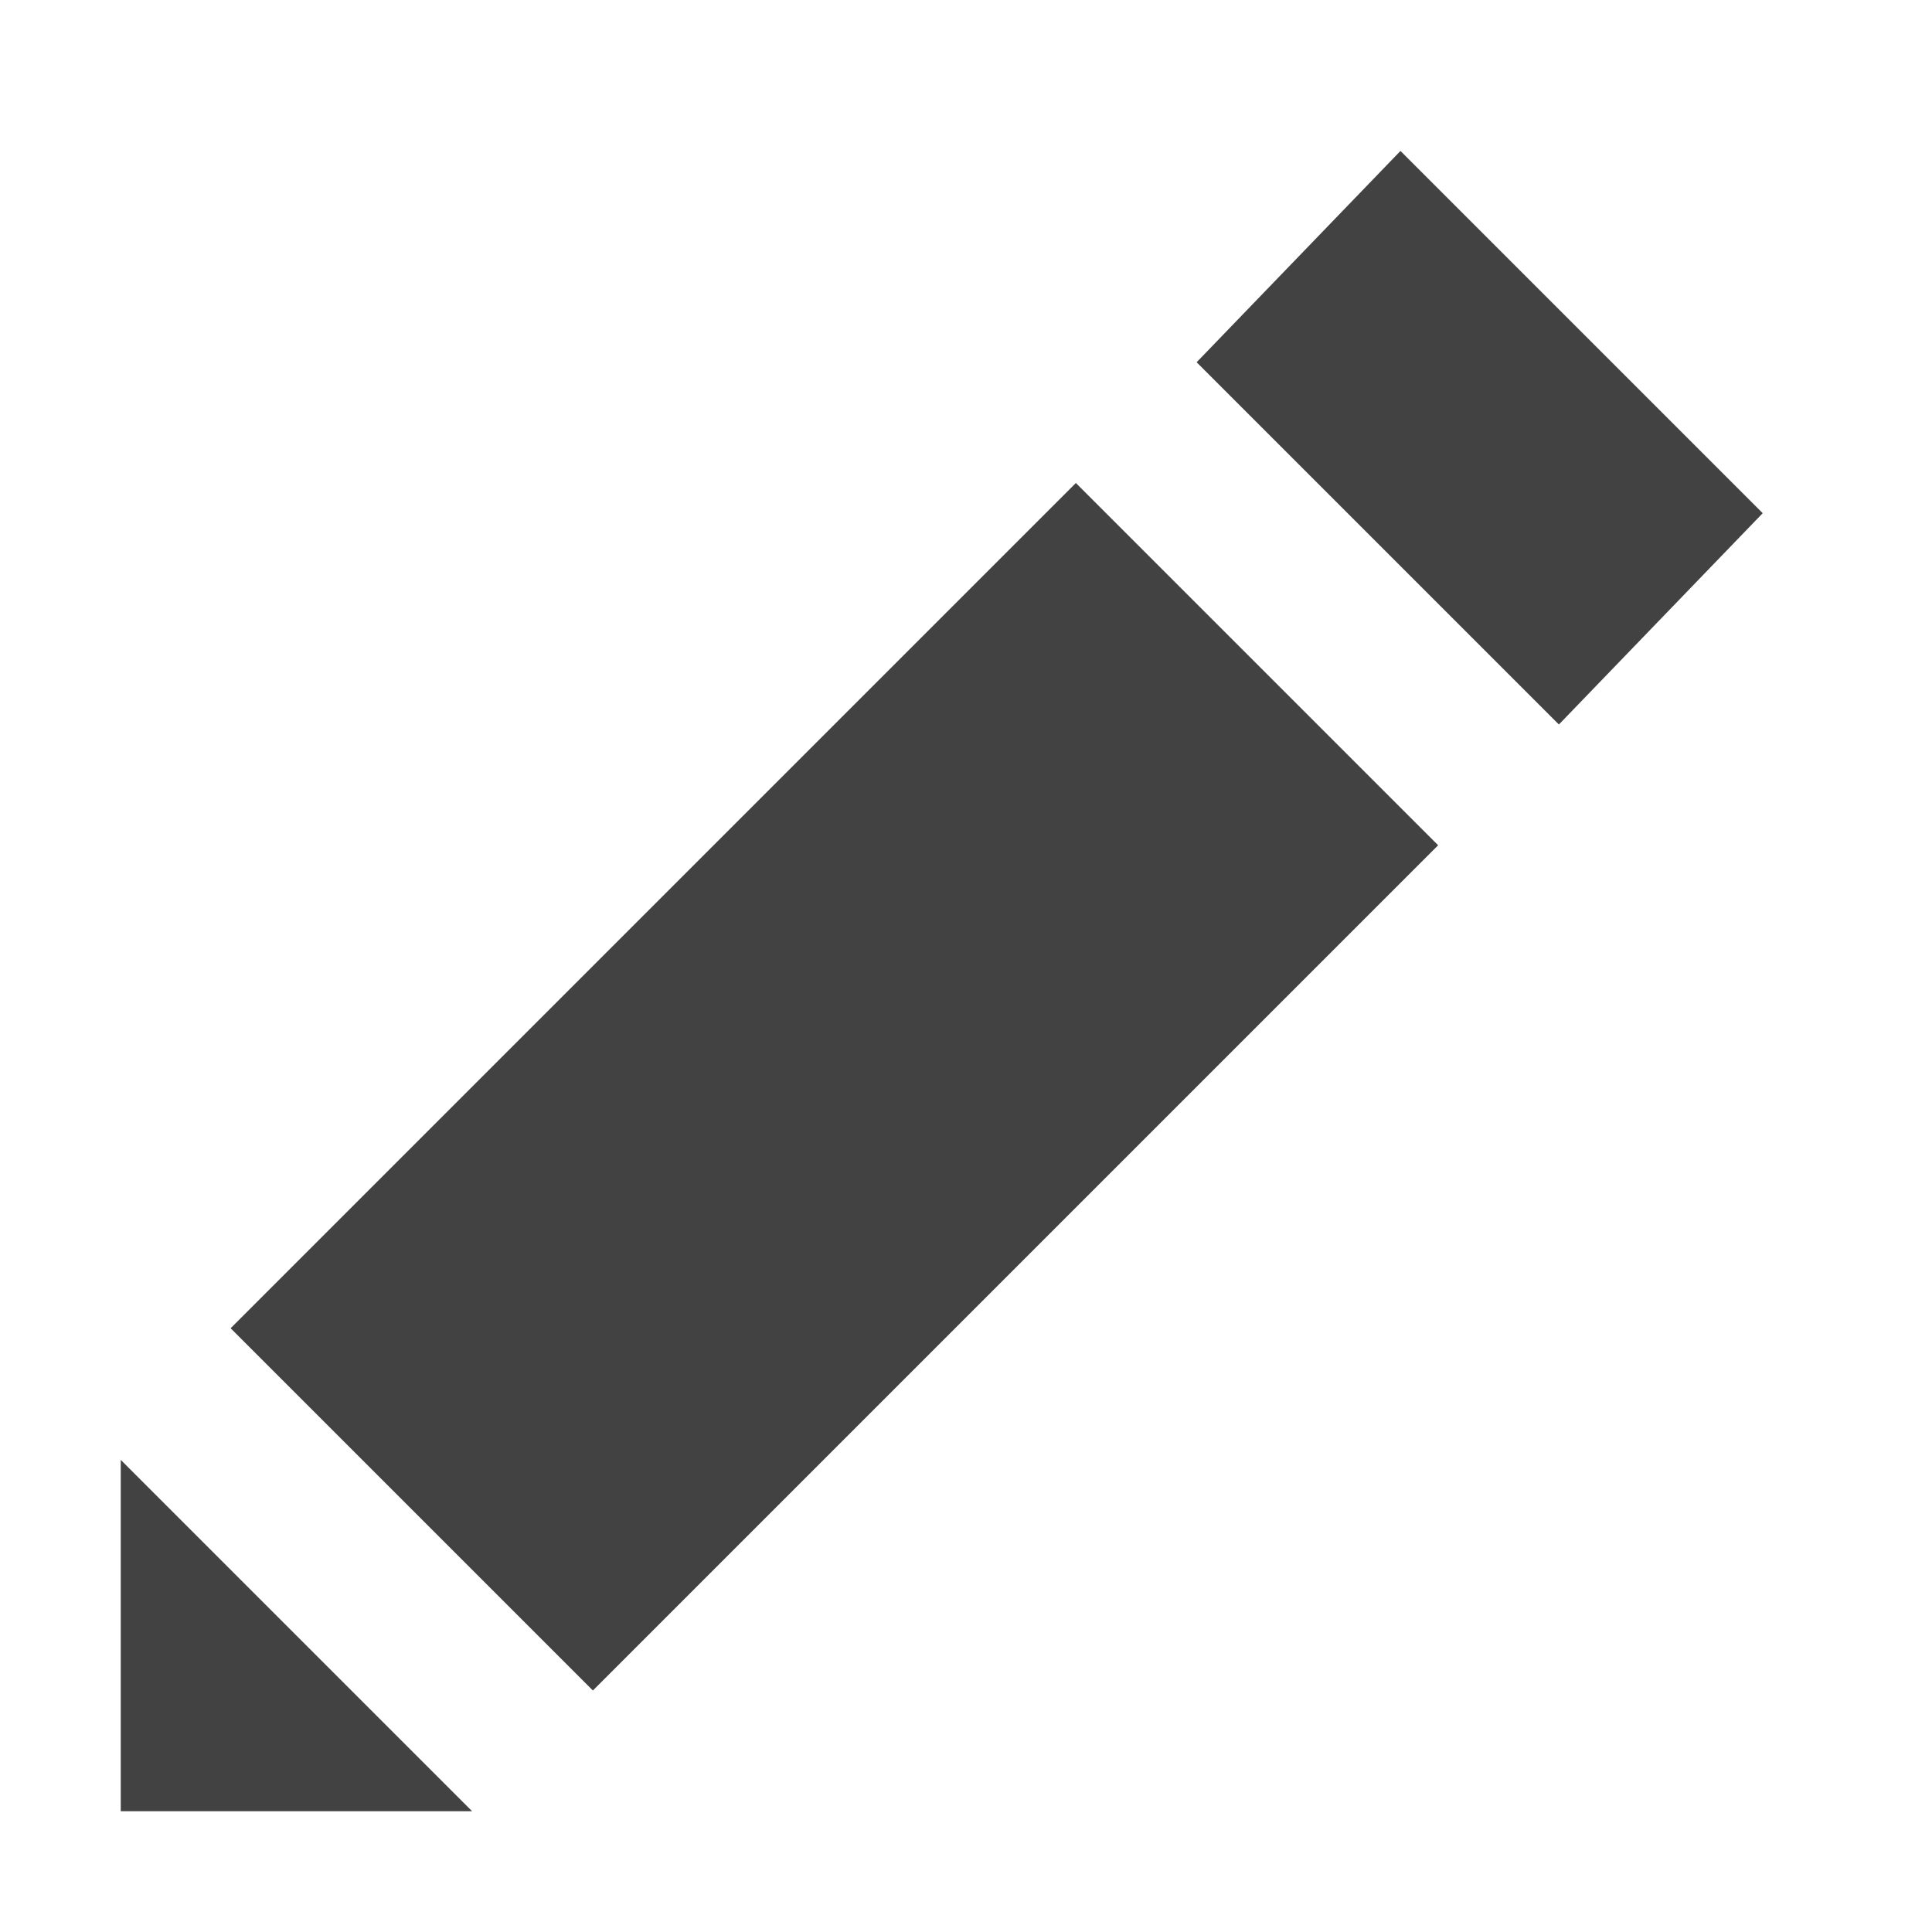
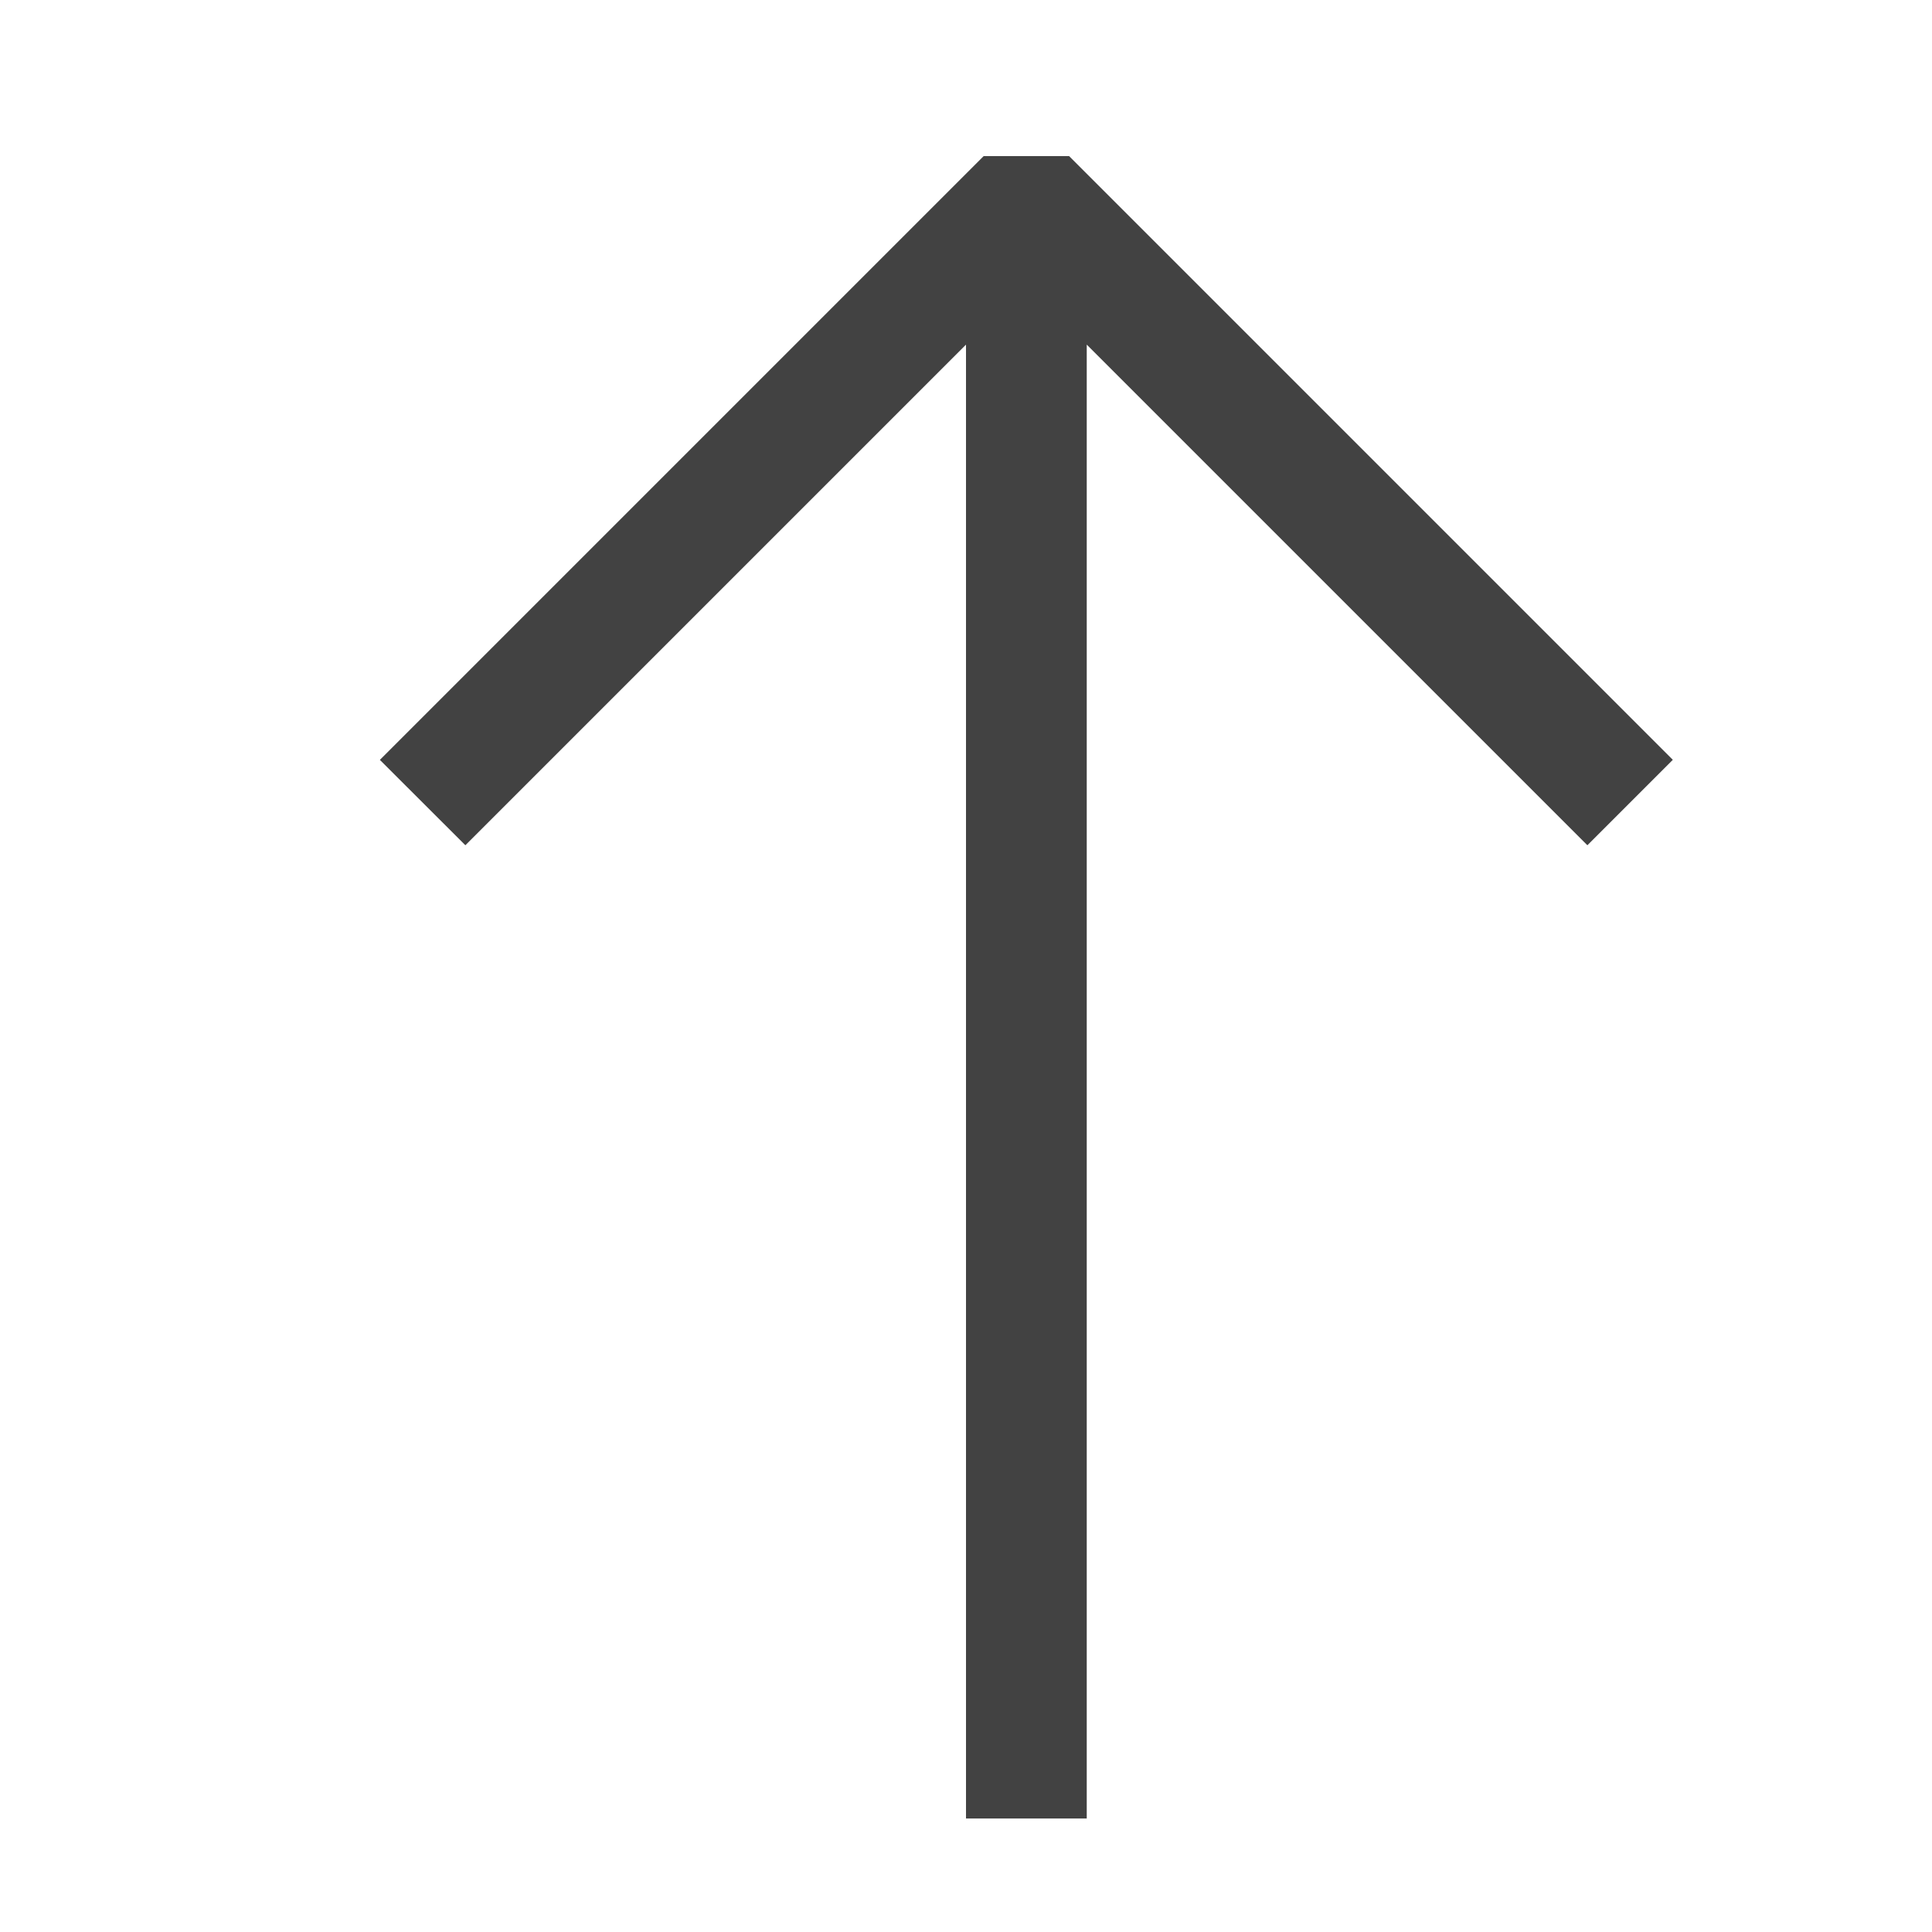
- <svg xmlns="http://www.w3.org/2000/svg" width="16" height="16">
-   <style type="text/css">.icon-canvas-transparent{opacity:0;fill:#F6F6F6;} .icon-vs-out{fill:#F6F6F6;} .icon-vs-bg{fill:#424242;}</style>
-   <path class="icon-canvas-transparent" d="M16 16h-16v-16h16v16z" id="canvas" />
-   <path class="icon-vs-out" d="M16 4.28l-11.673 11.72h-4.327v-4.406l11.477-11.594h.308l4.215 4.237v.043z" id="outline" style="display: none;" />
-   <path class="icon-vs-bg" d="M14.598 4.25l-1.688 1.75-3-3 1.688-1.75 3 3zm-5.688-.25l-7 7 3 3 7-7-3-3zm-7.91 8.09v2.91h2.91l-2.91-2.91z" id="iconBg" />
+ <svg xmlns="http://www.w3.org/2000/svg" width="16" height="16" fill="none" viewBox="0 0 16 16">
+   <path fill="#424242" fill-rule="evenodd" d="M13.854 6.293l-5-5h-.708l-5 5L3.854 7 8 2.854V15.06h1V2.854L13.146 7l.707-.707z" clip-rule="evenodd" />
</svg>
